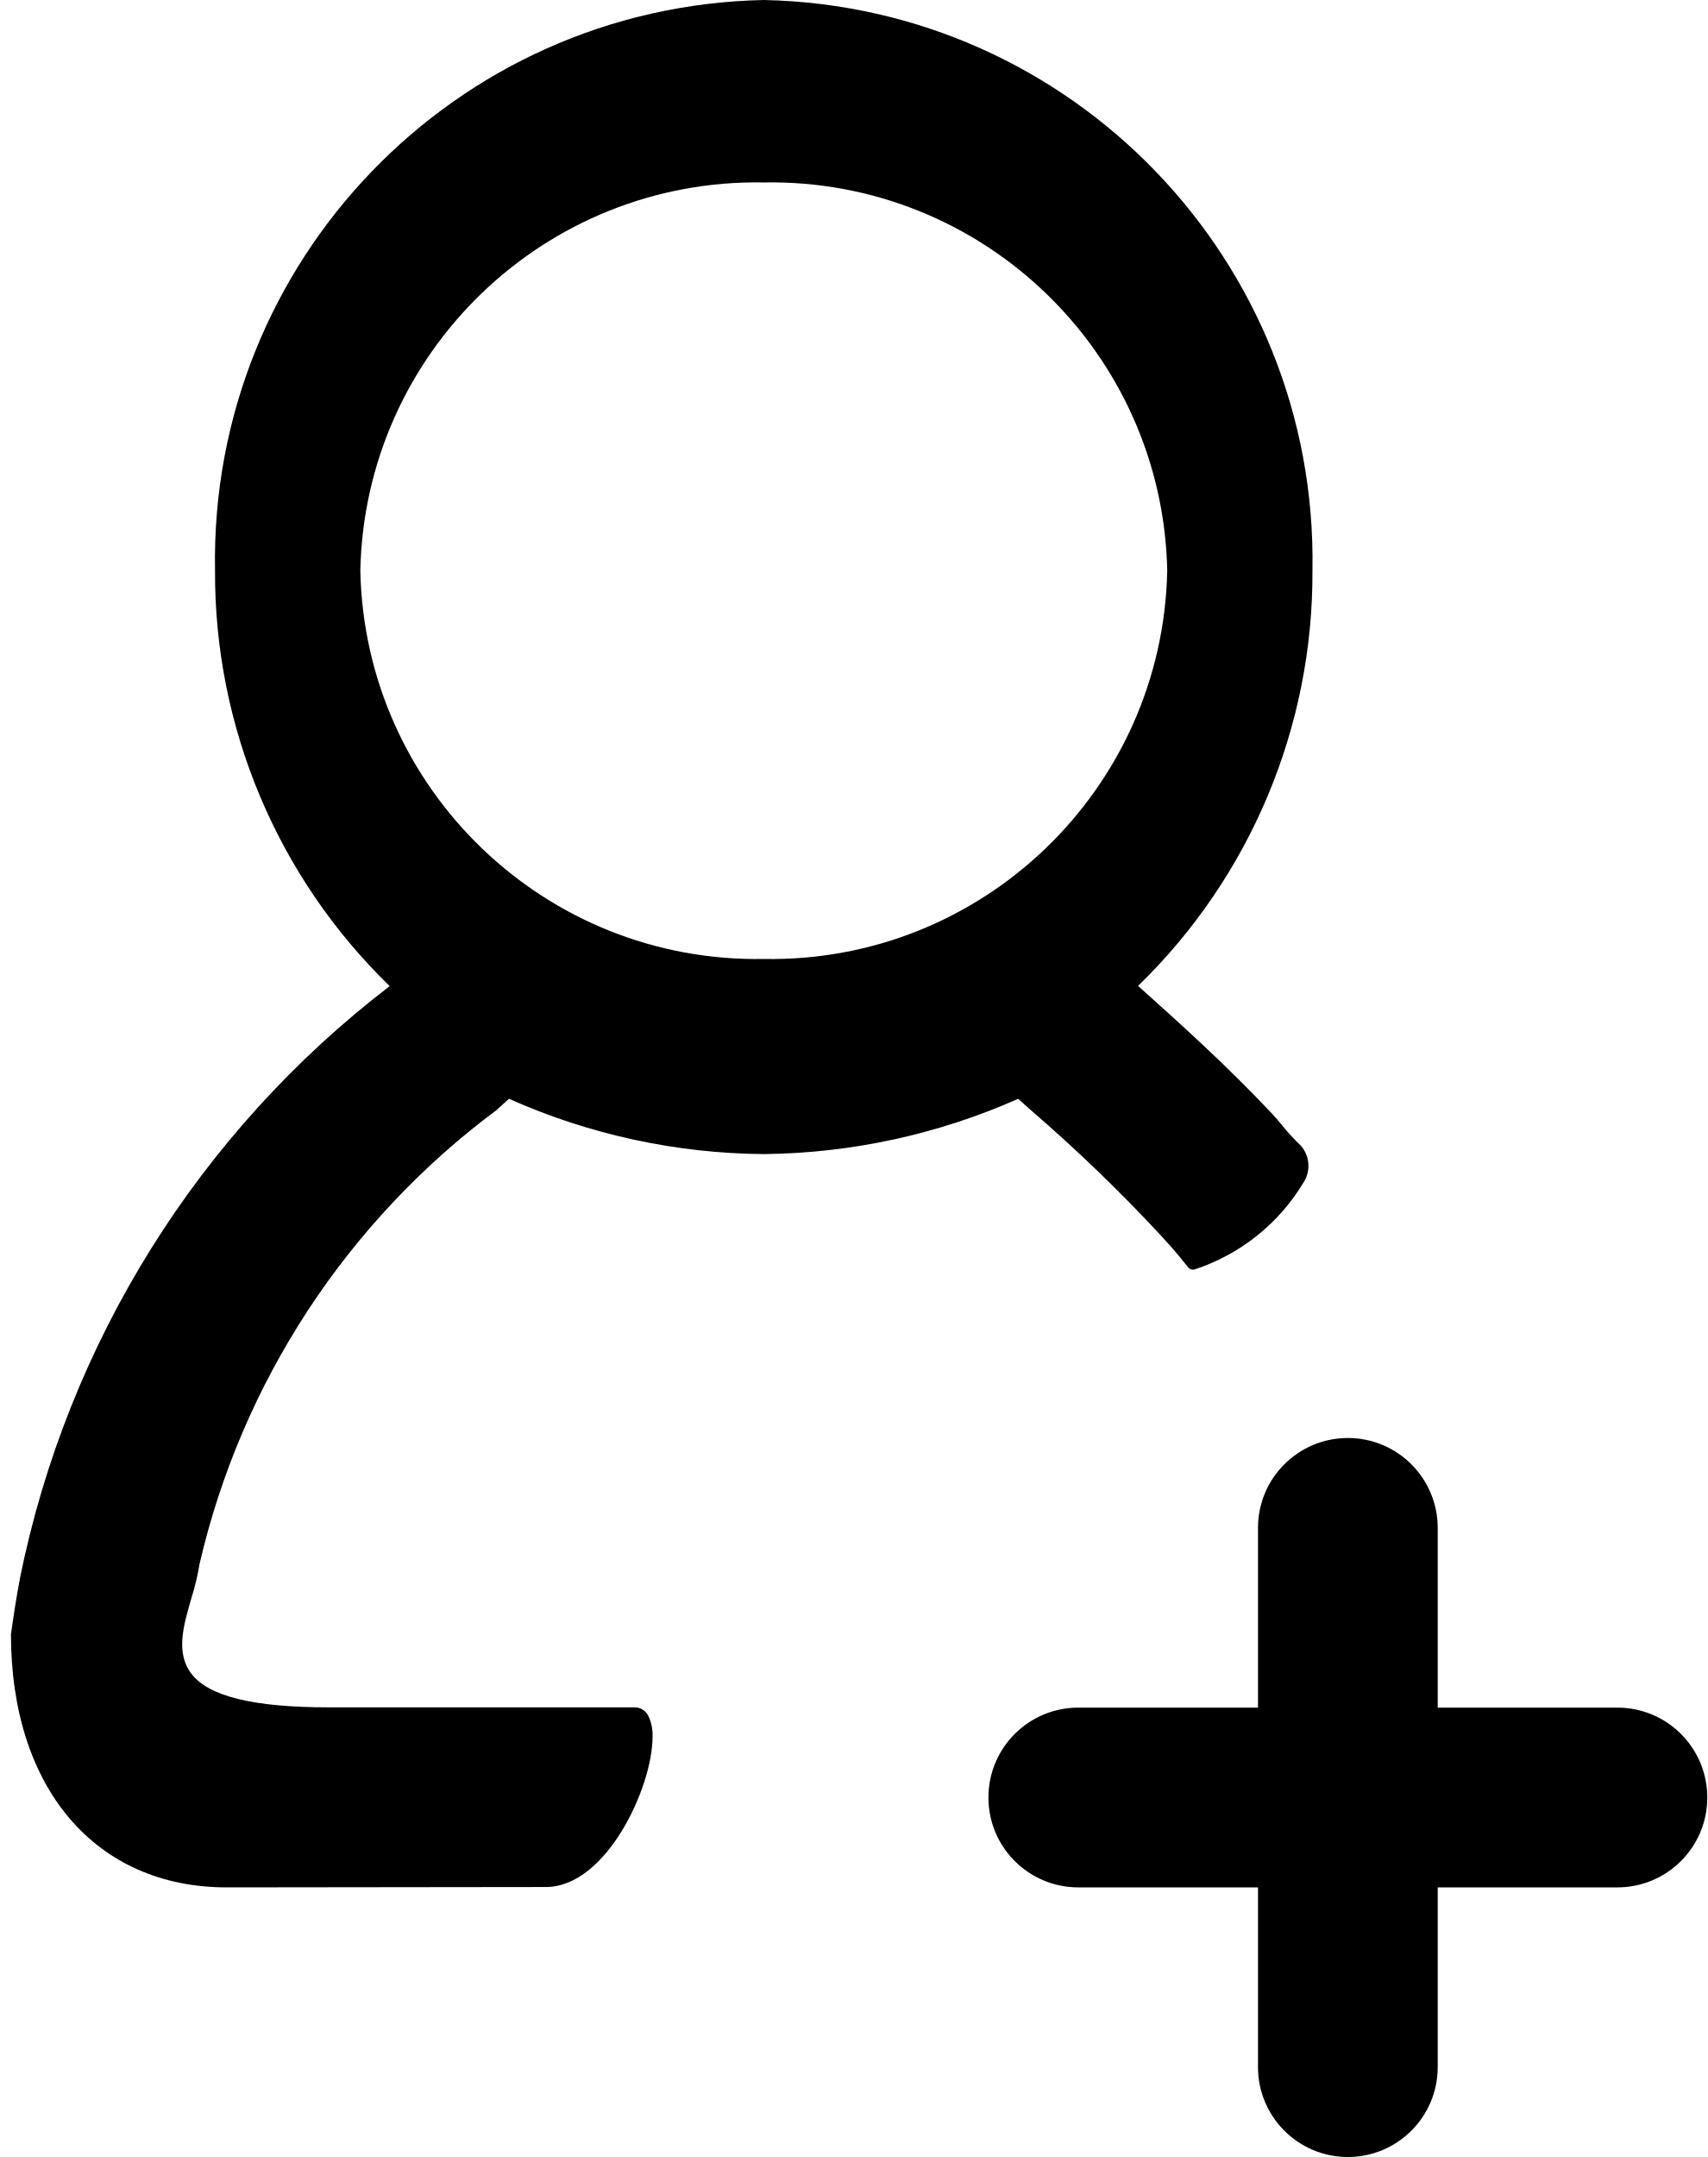
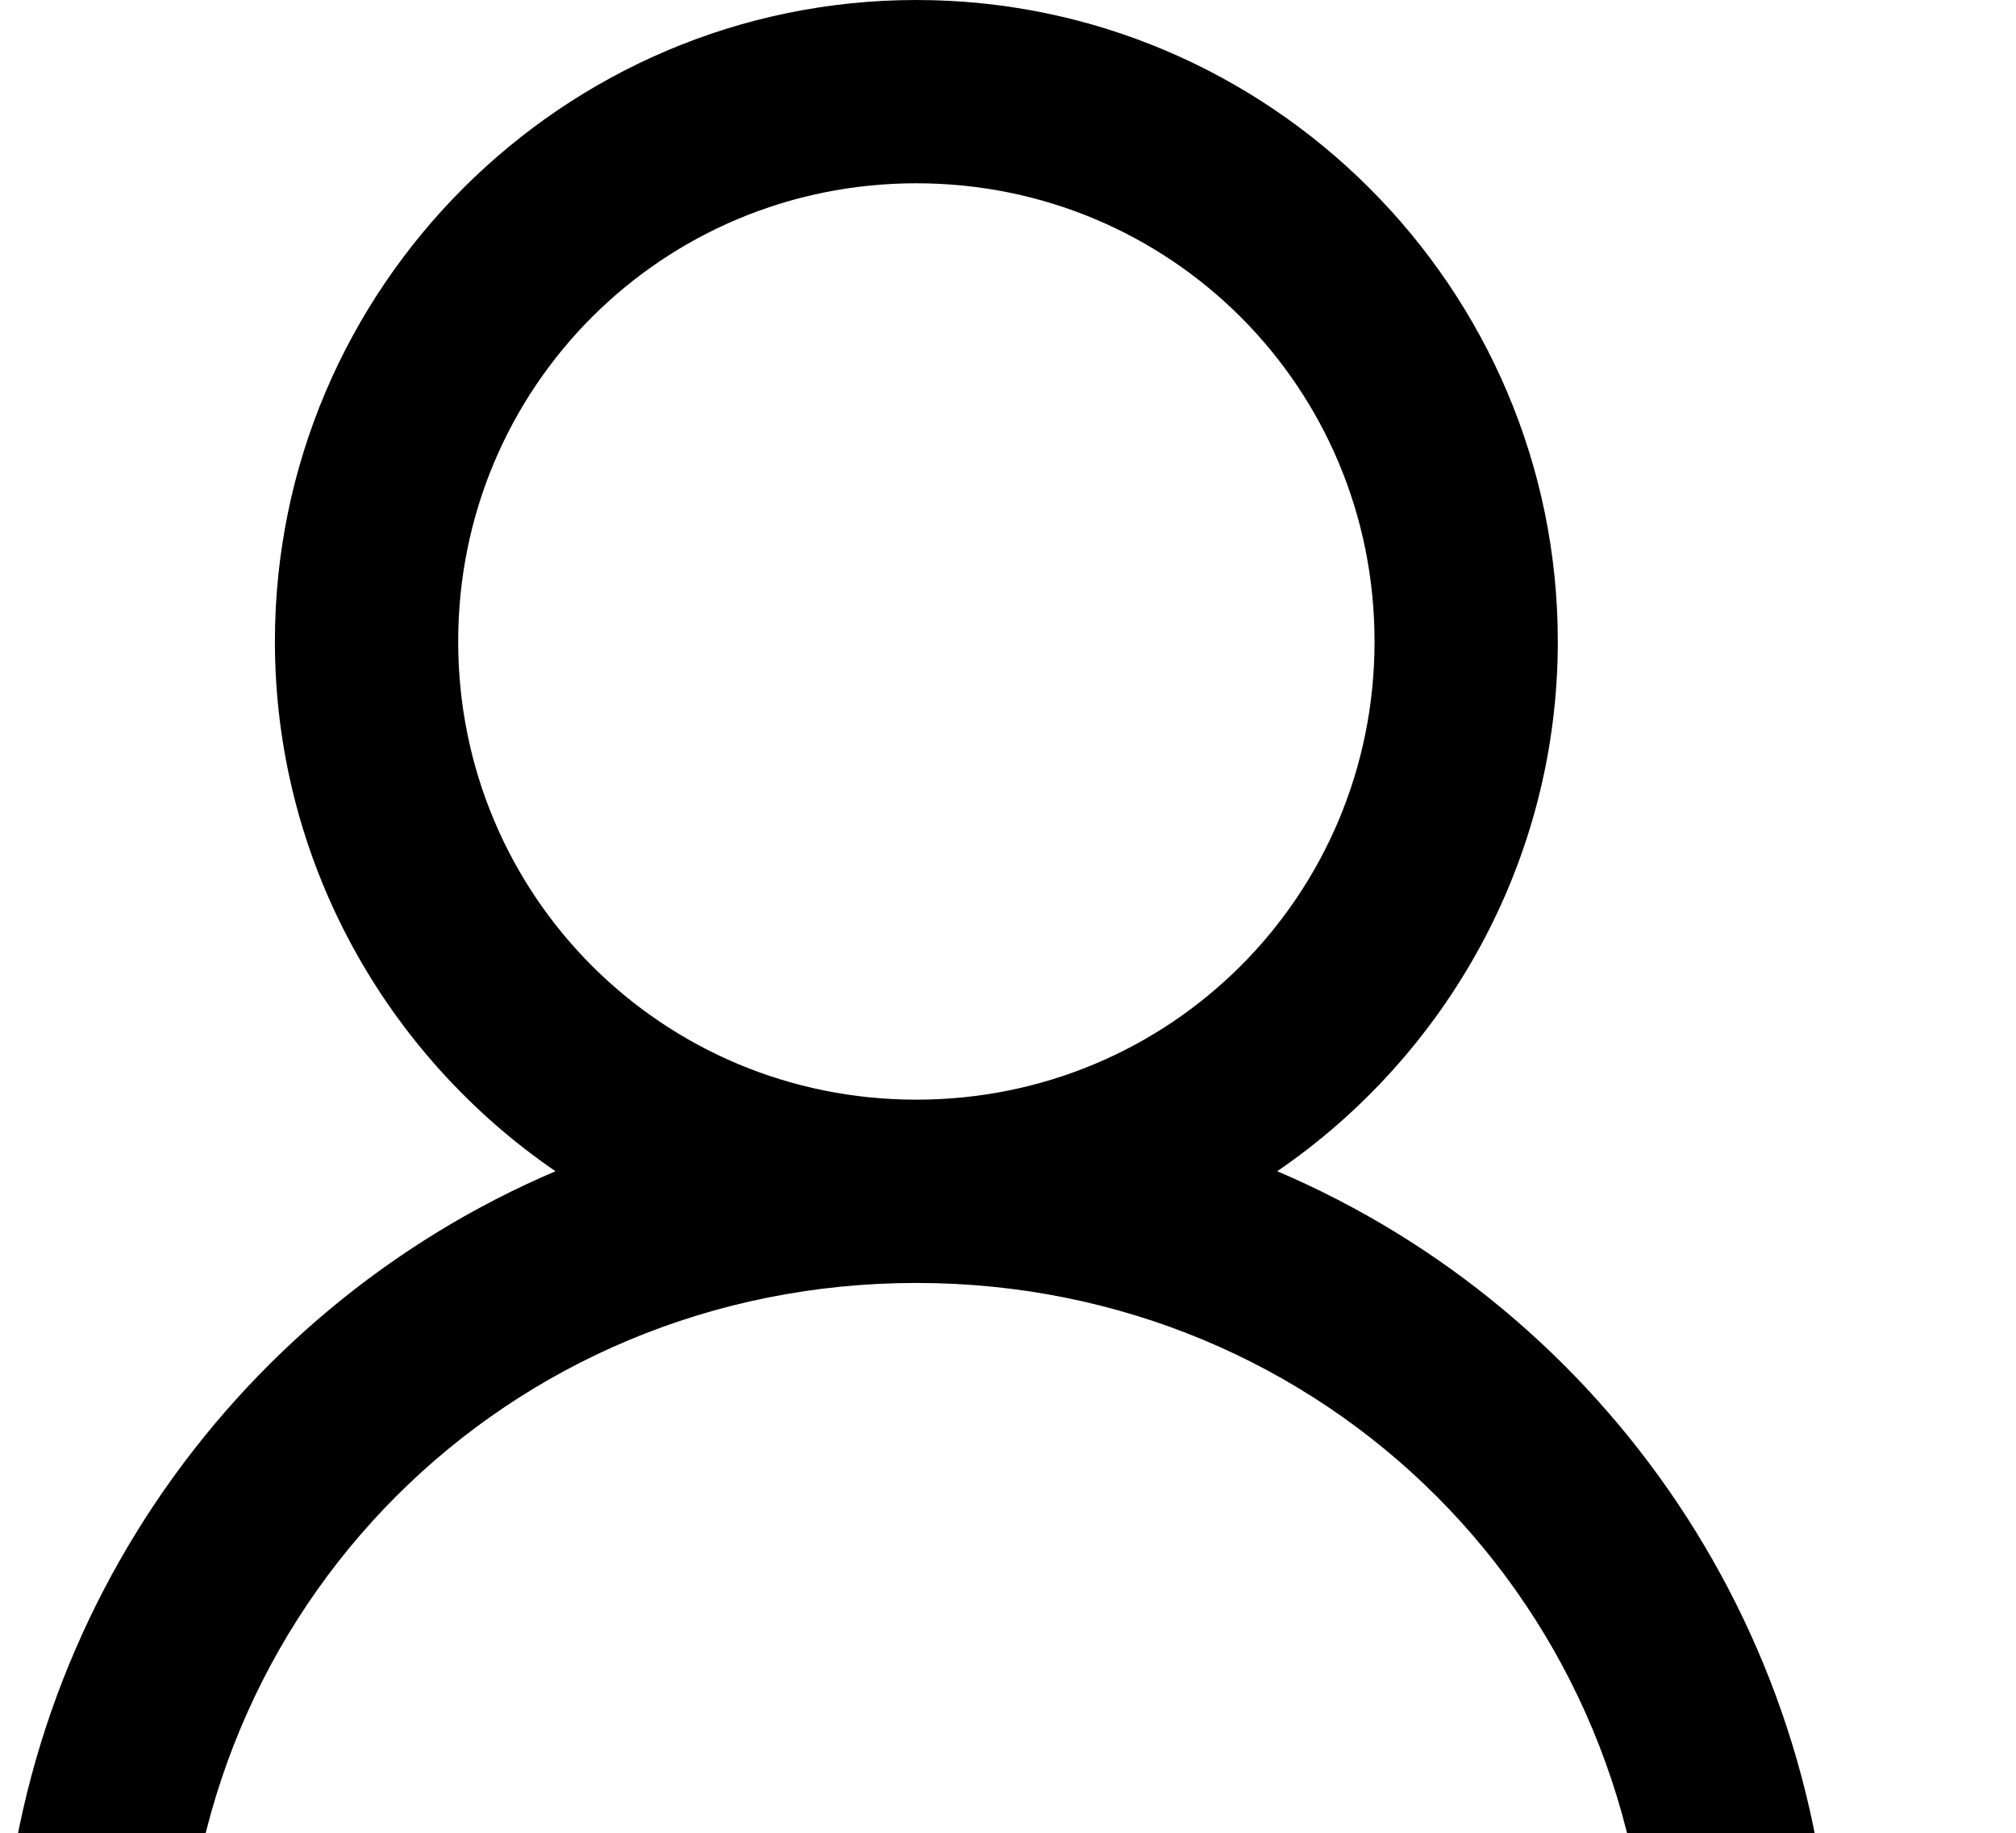
- <svg xmlns="http://www.w3.org/2000/svg" version="1.1" viewBox="0 0 19 24">
-   <path fill-rule="evenodd" d="M14,23V21H12a1,1,0,1,1,0-2h2V17a1,1,0,1,1,2,0v2h2a1,1,0,1,1,0,2H16v2a1,1,0,1,1-2,0ZM2.522,21c-1.459,0-2.4-1.105-2.4-2.816.029-.211.062-.419.1-.623a11.055,11.055,0,0,1,4.115-6.589A6.4,6.4,0,0,1,2.393,6.345,6.236,6.236,0,0,1,8.5,0a6.236,6.236,0,0,1,6.106,6.344,6.394,6.394,0,0,1-1.941,4.626l.024.021c.426.382.956.857,1.467,1.4.042.045.076.085.112.13a2.557,2.557,0,0,0,.212.23.341.341,0,0,1,.034.394,2.223,2.223,0,0,1-1.227.982.074.074,0,0,1-.062-.023c-.121-.152-.175-.213-.246-.291l-.055-.061a18.141,18.141,0,0,0-1.452-1.4l-.074-.066-.067-.06a7.162,7.162,0,0,1-2.826.615,7.093,7.093,0,0,1-2.84-.615c-.047.041-.094.083-.14.126A8.76,8.76,0,0,0,2.221,17.4a2.687,2.687,0,0,1-.093.388c-.086.3-.175.6,0,.832.19.254.691.377,1.531.377h3.4a.168.168,0,0,1,.154.091.488.488,0,0,1,.049.239c0,.556-.513,1.669-1.187,1.669ZM4.01,6.35A4.412,4.412,0,0,0,8.5,10.67a4.412,4.412,0,0,0,4.49-4.32A4.412,4.412,0,0,0,8.5,2.03,4.412,4.412,0,0,0,4.01,6.35Z" />
+ <svg xmlns="http://www.w3.org/2000/svg" version="1.1" viewBox="0 0 22 20">
+   <path fill-rule="evenodd" d="M10,0 C6.145,0 3,3.145 3,7 C3,9.395 4.219,11.52 6.062,12.781 C2.484,14.305 0,17.859 0,22 L2,22 C2,17.535 5.535,14 10,14 C14.465,14 18,17.535 18,22 L20,22 C20,17.859 17.516,14.305 13.938,12.781 C15.781,11.52 17,9.395 17,7 C17,3.145 13.855,0 10,0 zM10,2 C12.773,2 15,4.227 15,7 C15,9.773 12.773,12 10,12 C7.227,12 5,9.773 5,7 C5,4.227 7.227,2 10,2 z" />
</svg>
